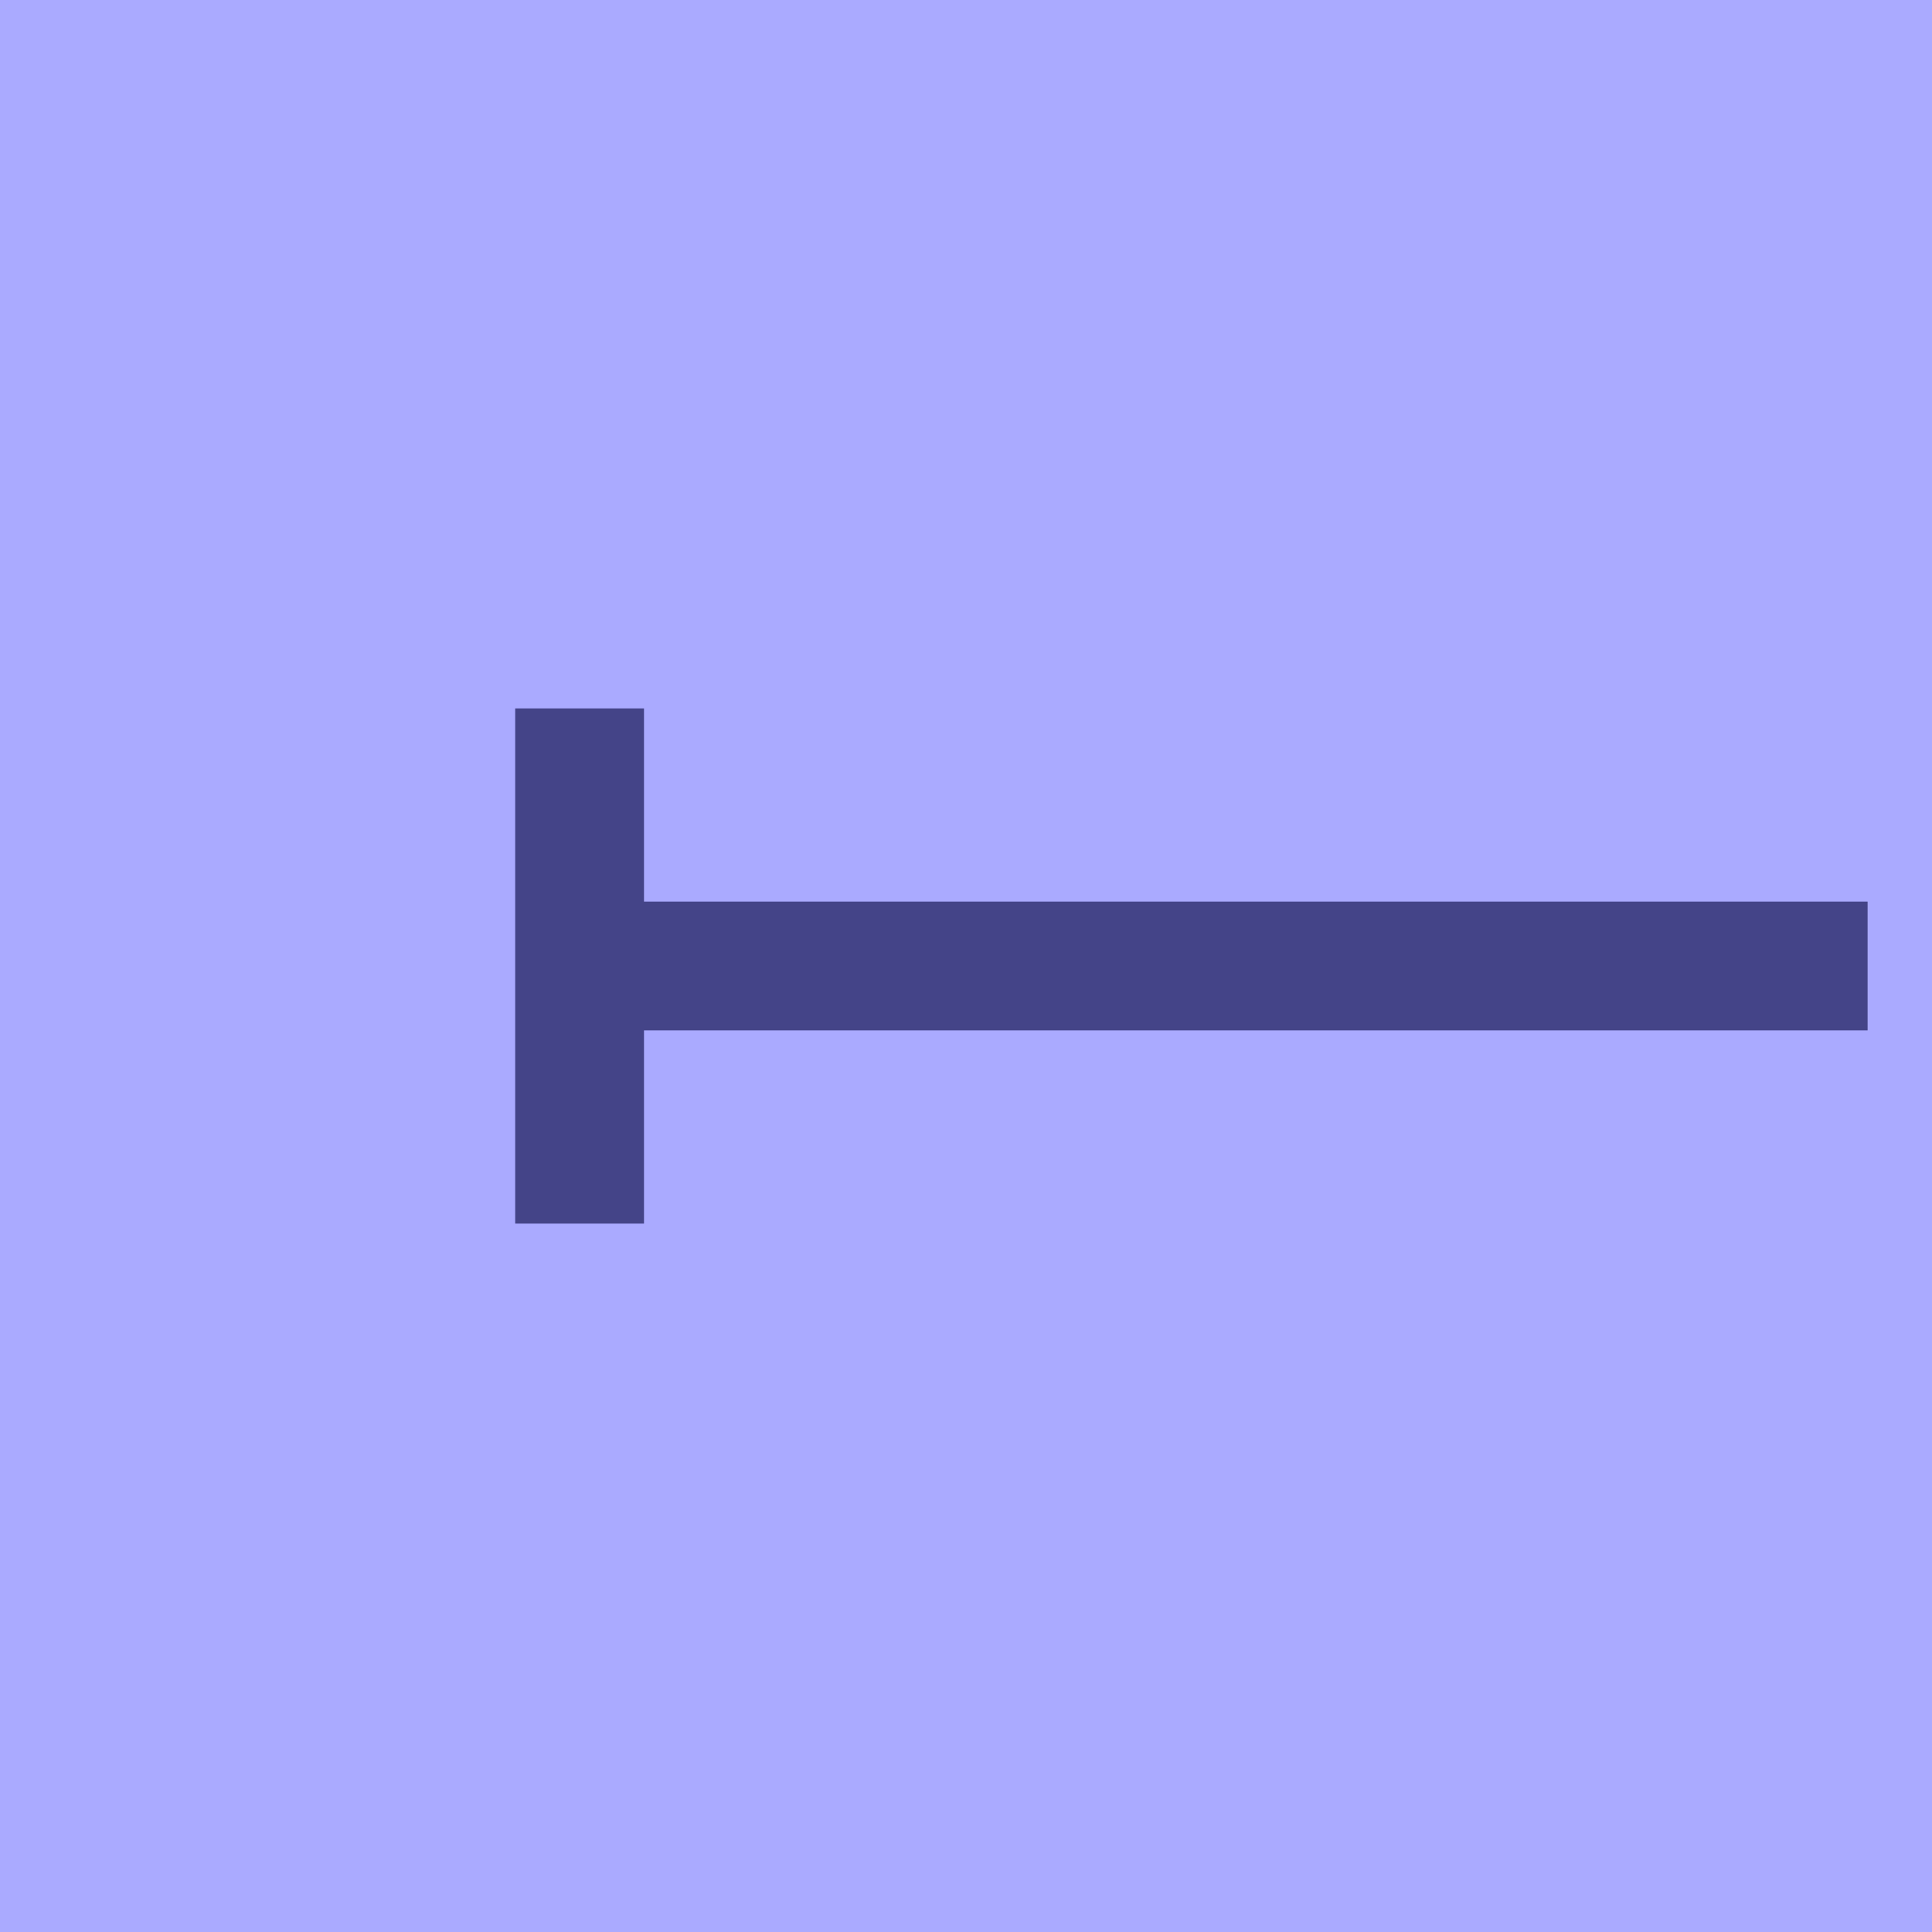
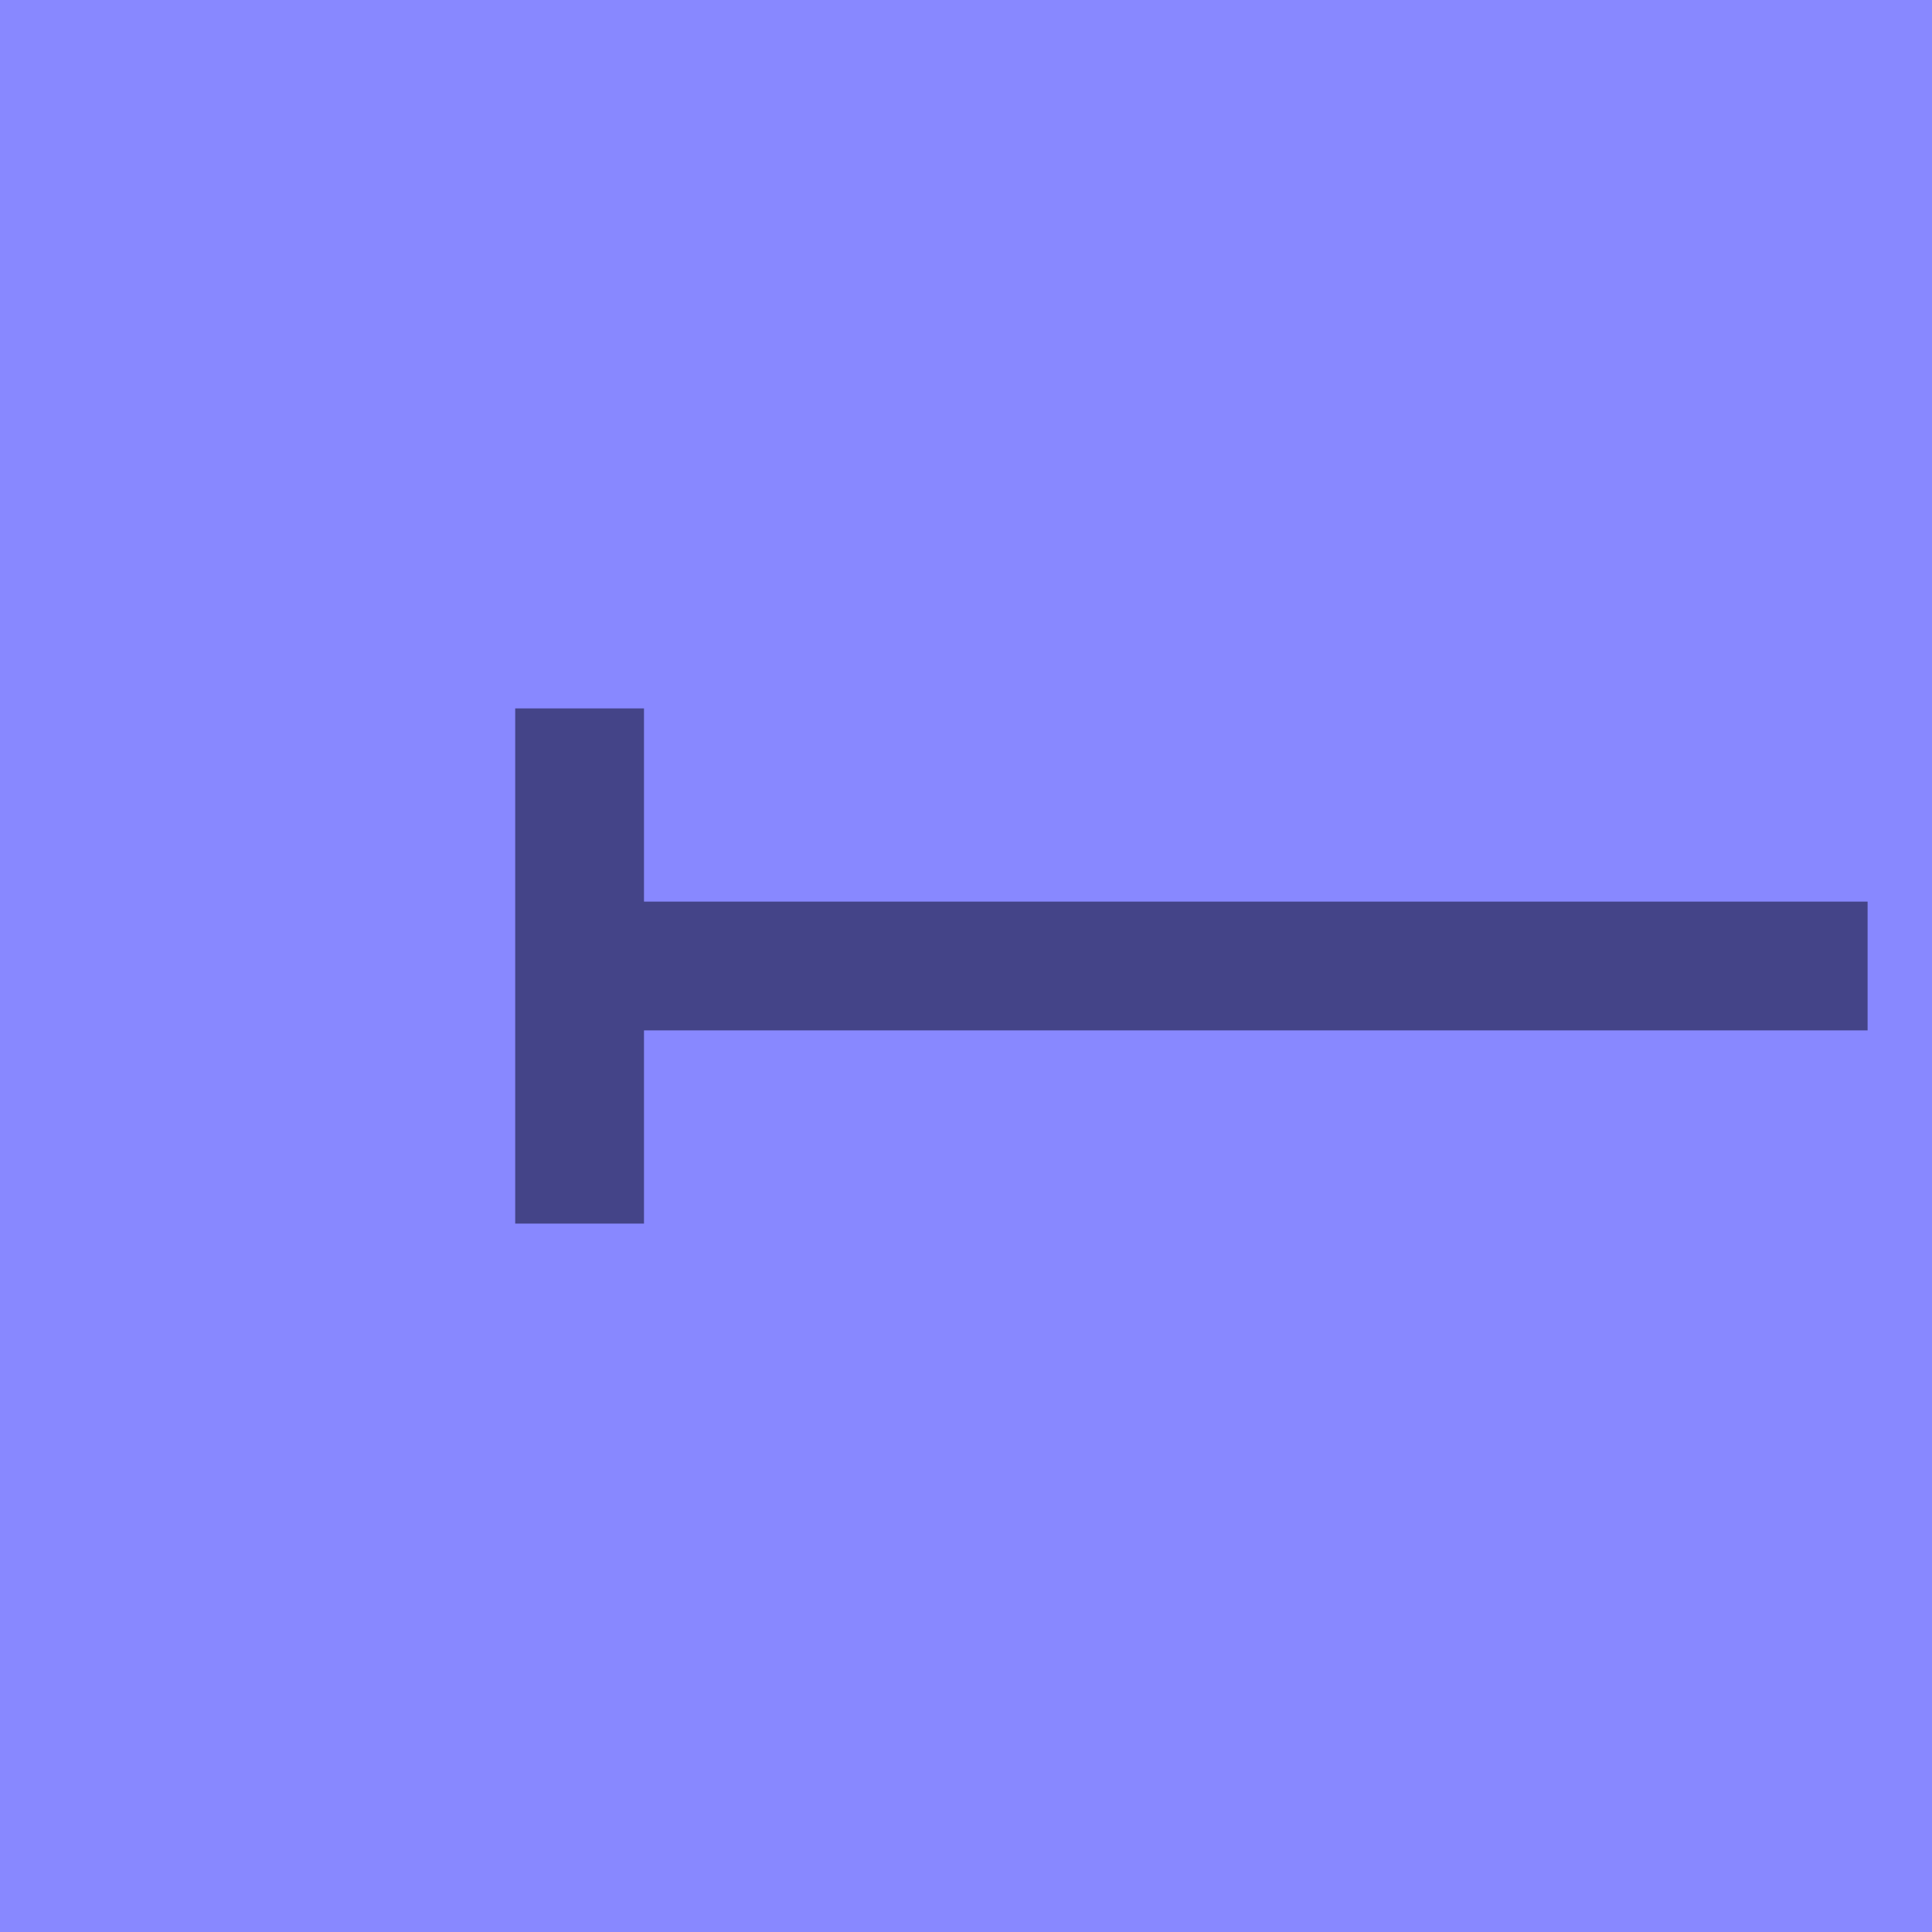
<svg xmlns="http://www.w3.org/2000/svg" width="15" height="15">
-   <rect x="0" y="0" width="15" height="15" fill="#aaf" stroke="#aaf" />
+   <rect x="0" y="0" width="15" height="15" fill="#88f" stroke="#88f" />
  <g fill="transparent" stroke="#448">
    <path d="M 4.5 5.5 v 4" />
    <path d="M 4.5 7.5 h 10" />
  </g>
</svg>
